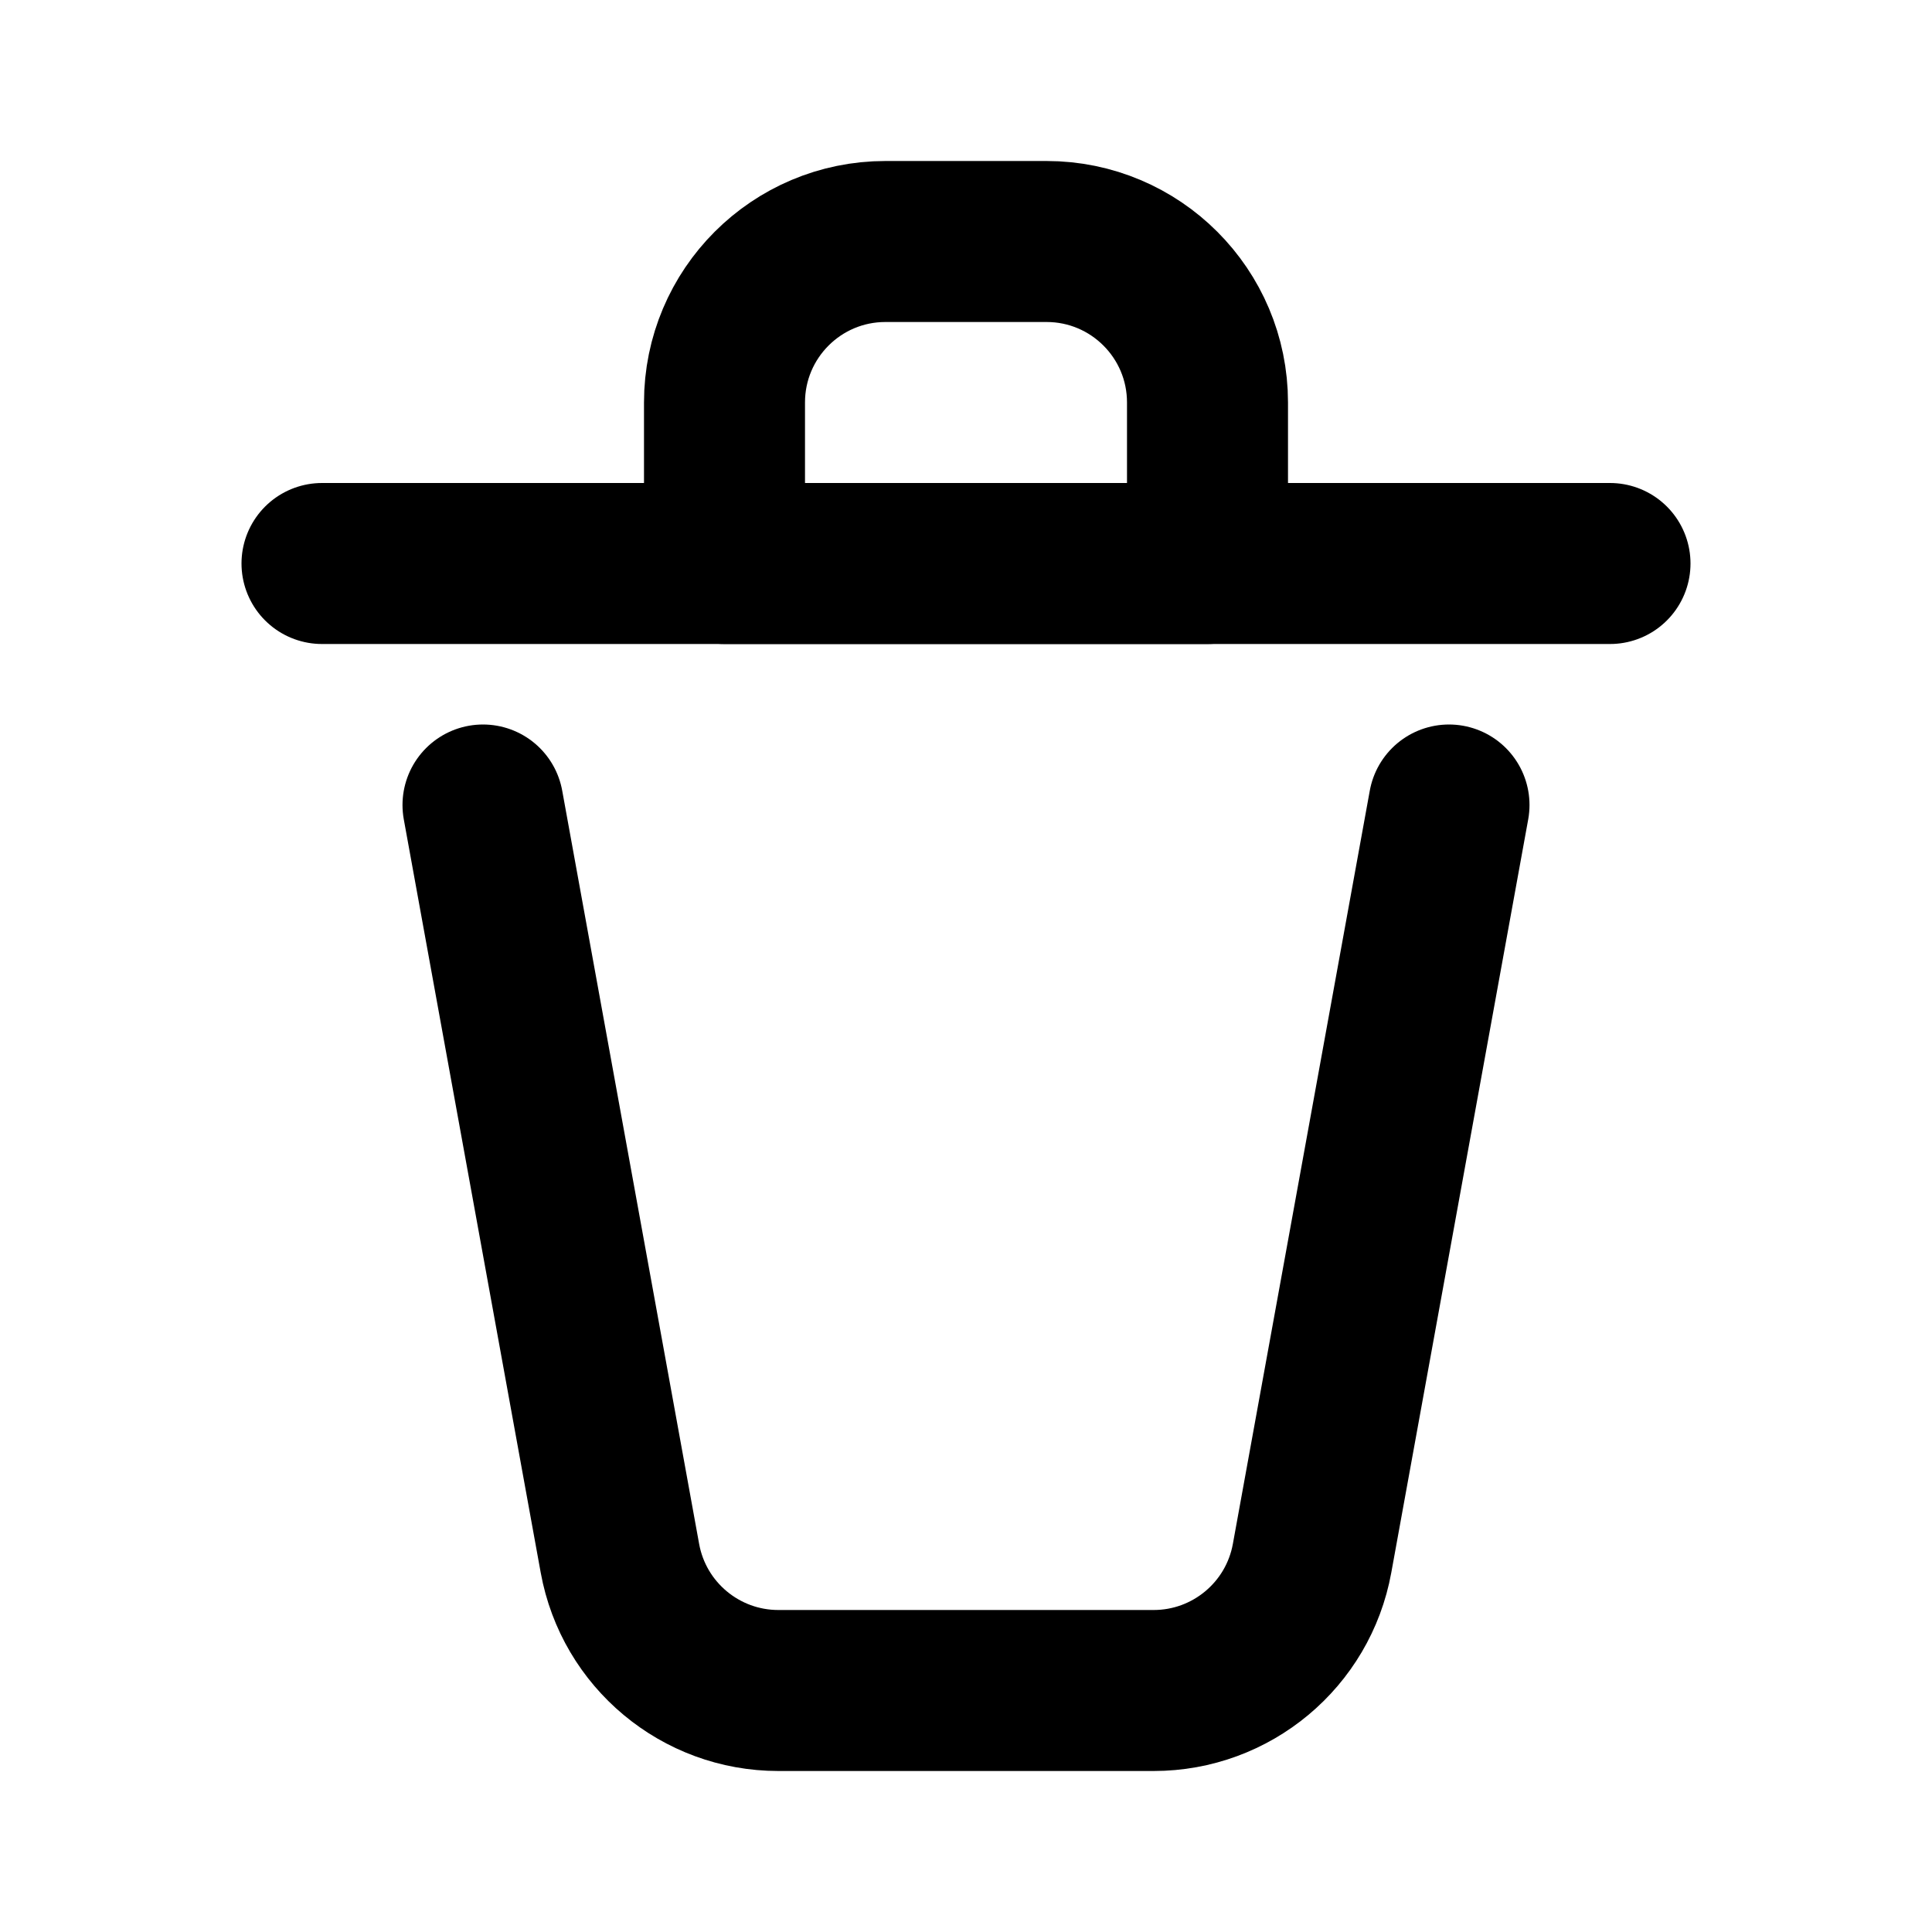
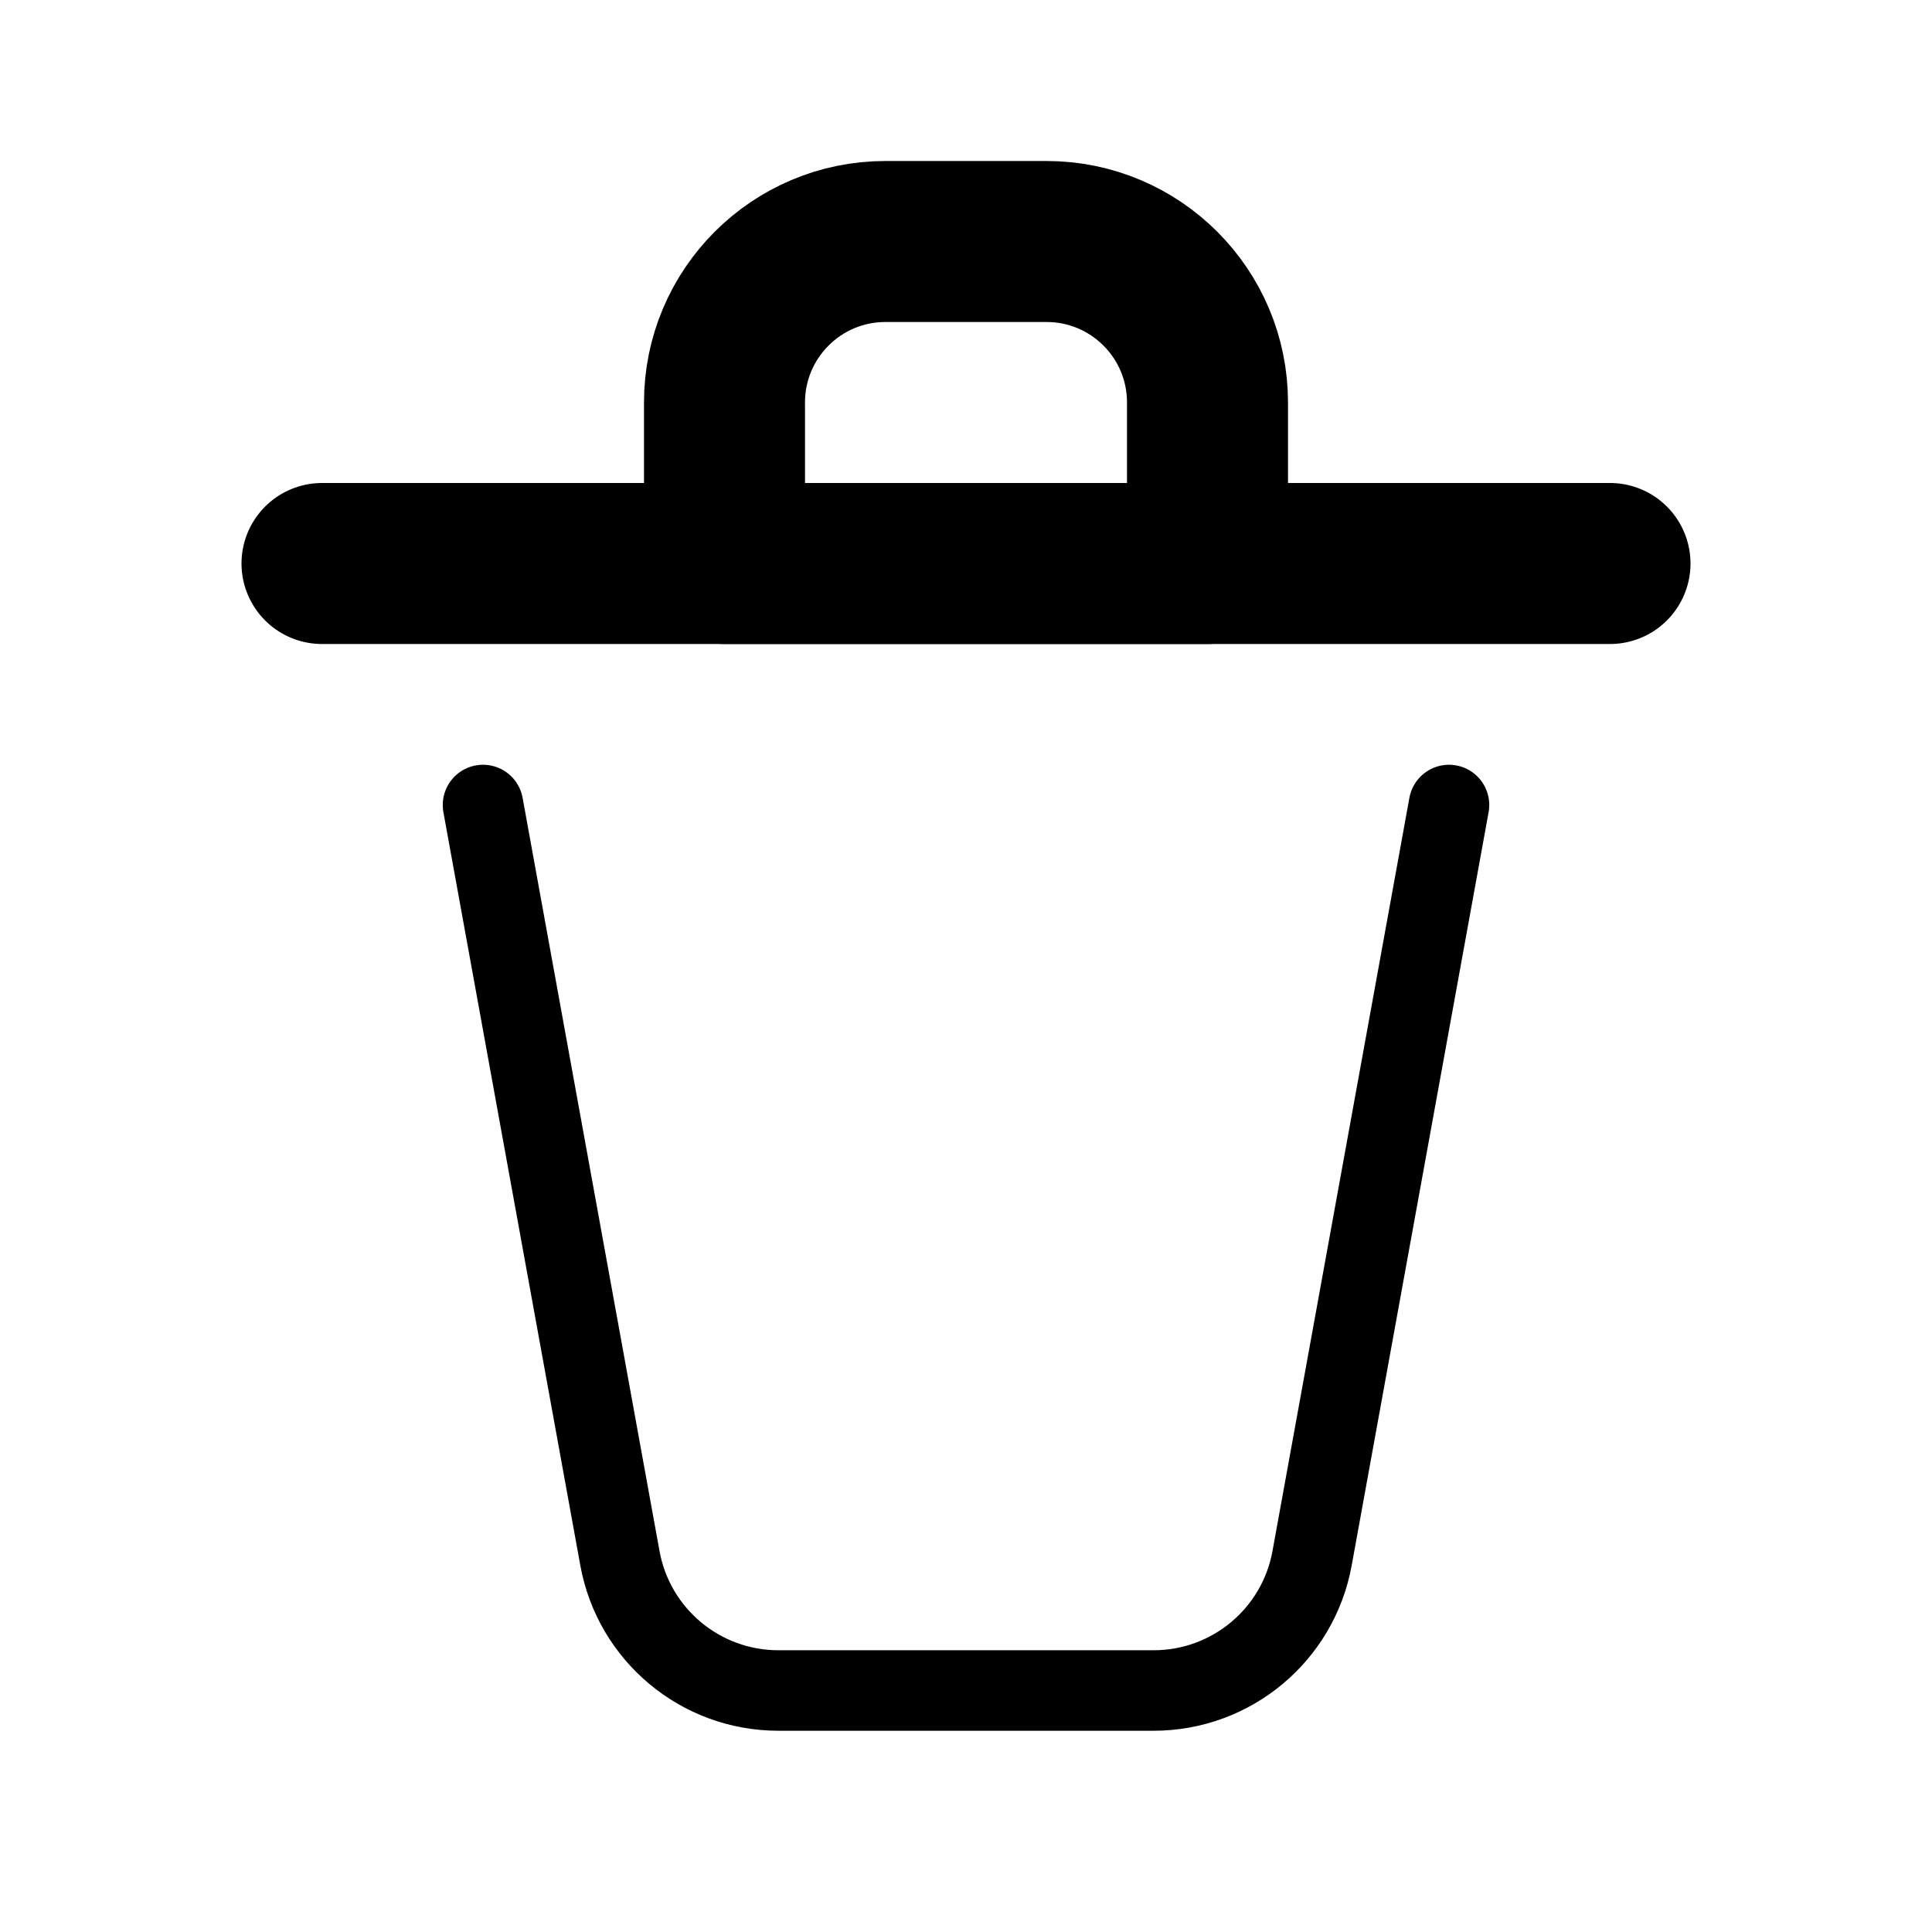
<svg xmlns="http://www.w3.org/2000/svg" width="800px" height="800px" viewBox="0 0 24 24" fill="none">
  <path d="M4 7H20" stroke="#000000" stroke-width="2" stroke-linecap="round" stroke-linejoin="round" />
-   <path d="M6 10L7.701 19.358C7.874 20.309 8.703 21 9.669 21H14.331C15.297 21 16.126 20.309 16.299 19.358L18 10" stroke="#000000" stroke-width="2" stroke-linecap="round" stroke-linejoin="round" />
+   <path d="M6 10L7.701 19.358C7.874 20.309 8.703 21 9.669 21H14.331C15.297 21 16.126 20.309 16.299 19.358L18 10" stroke="#000000" stroke-width="1" stroke-linecap="round" stroke-linejoin="round" />
  <path d="M9 5C9 3.895 9.895 3 11 3H13C14.105 3 15 3.895 15 5V7H9V5Z" stroke="#000000" stroke-width="2" stroke-linecap="round" stroke-linejoin="round" />
</svg>
